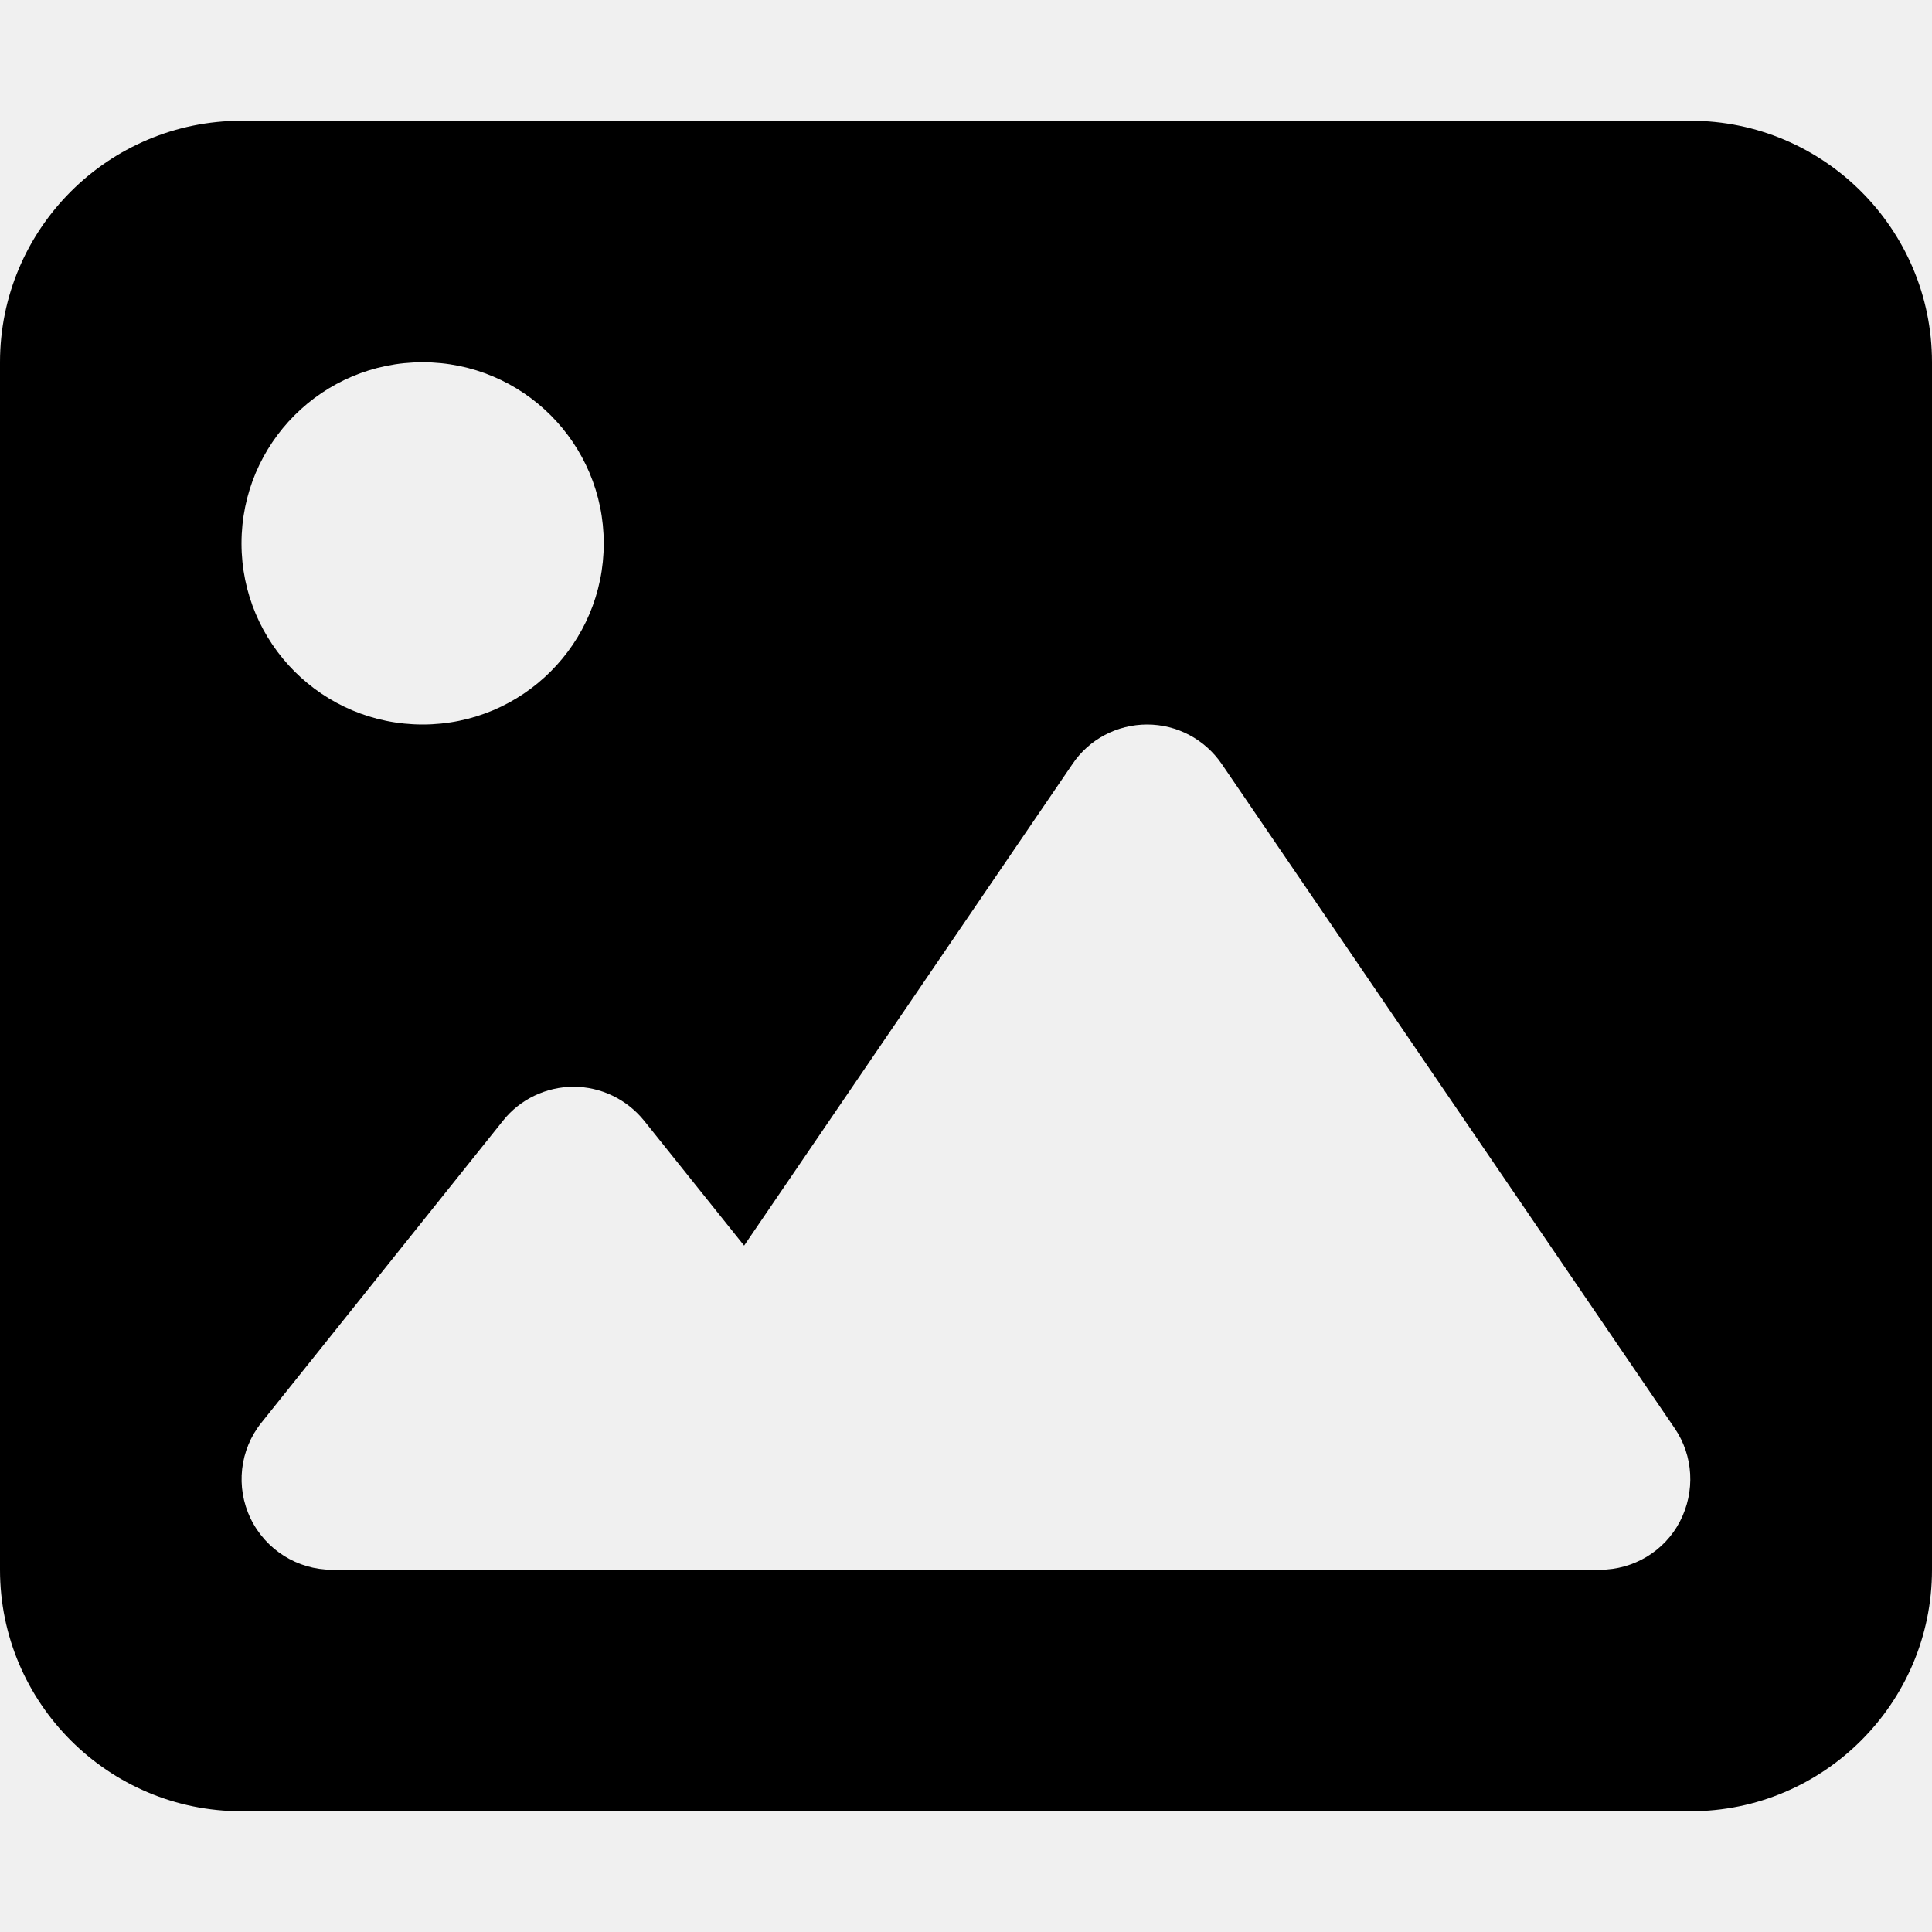
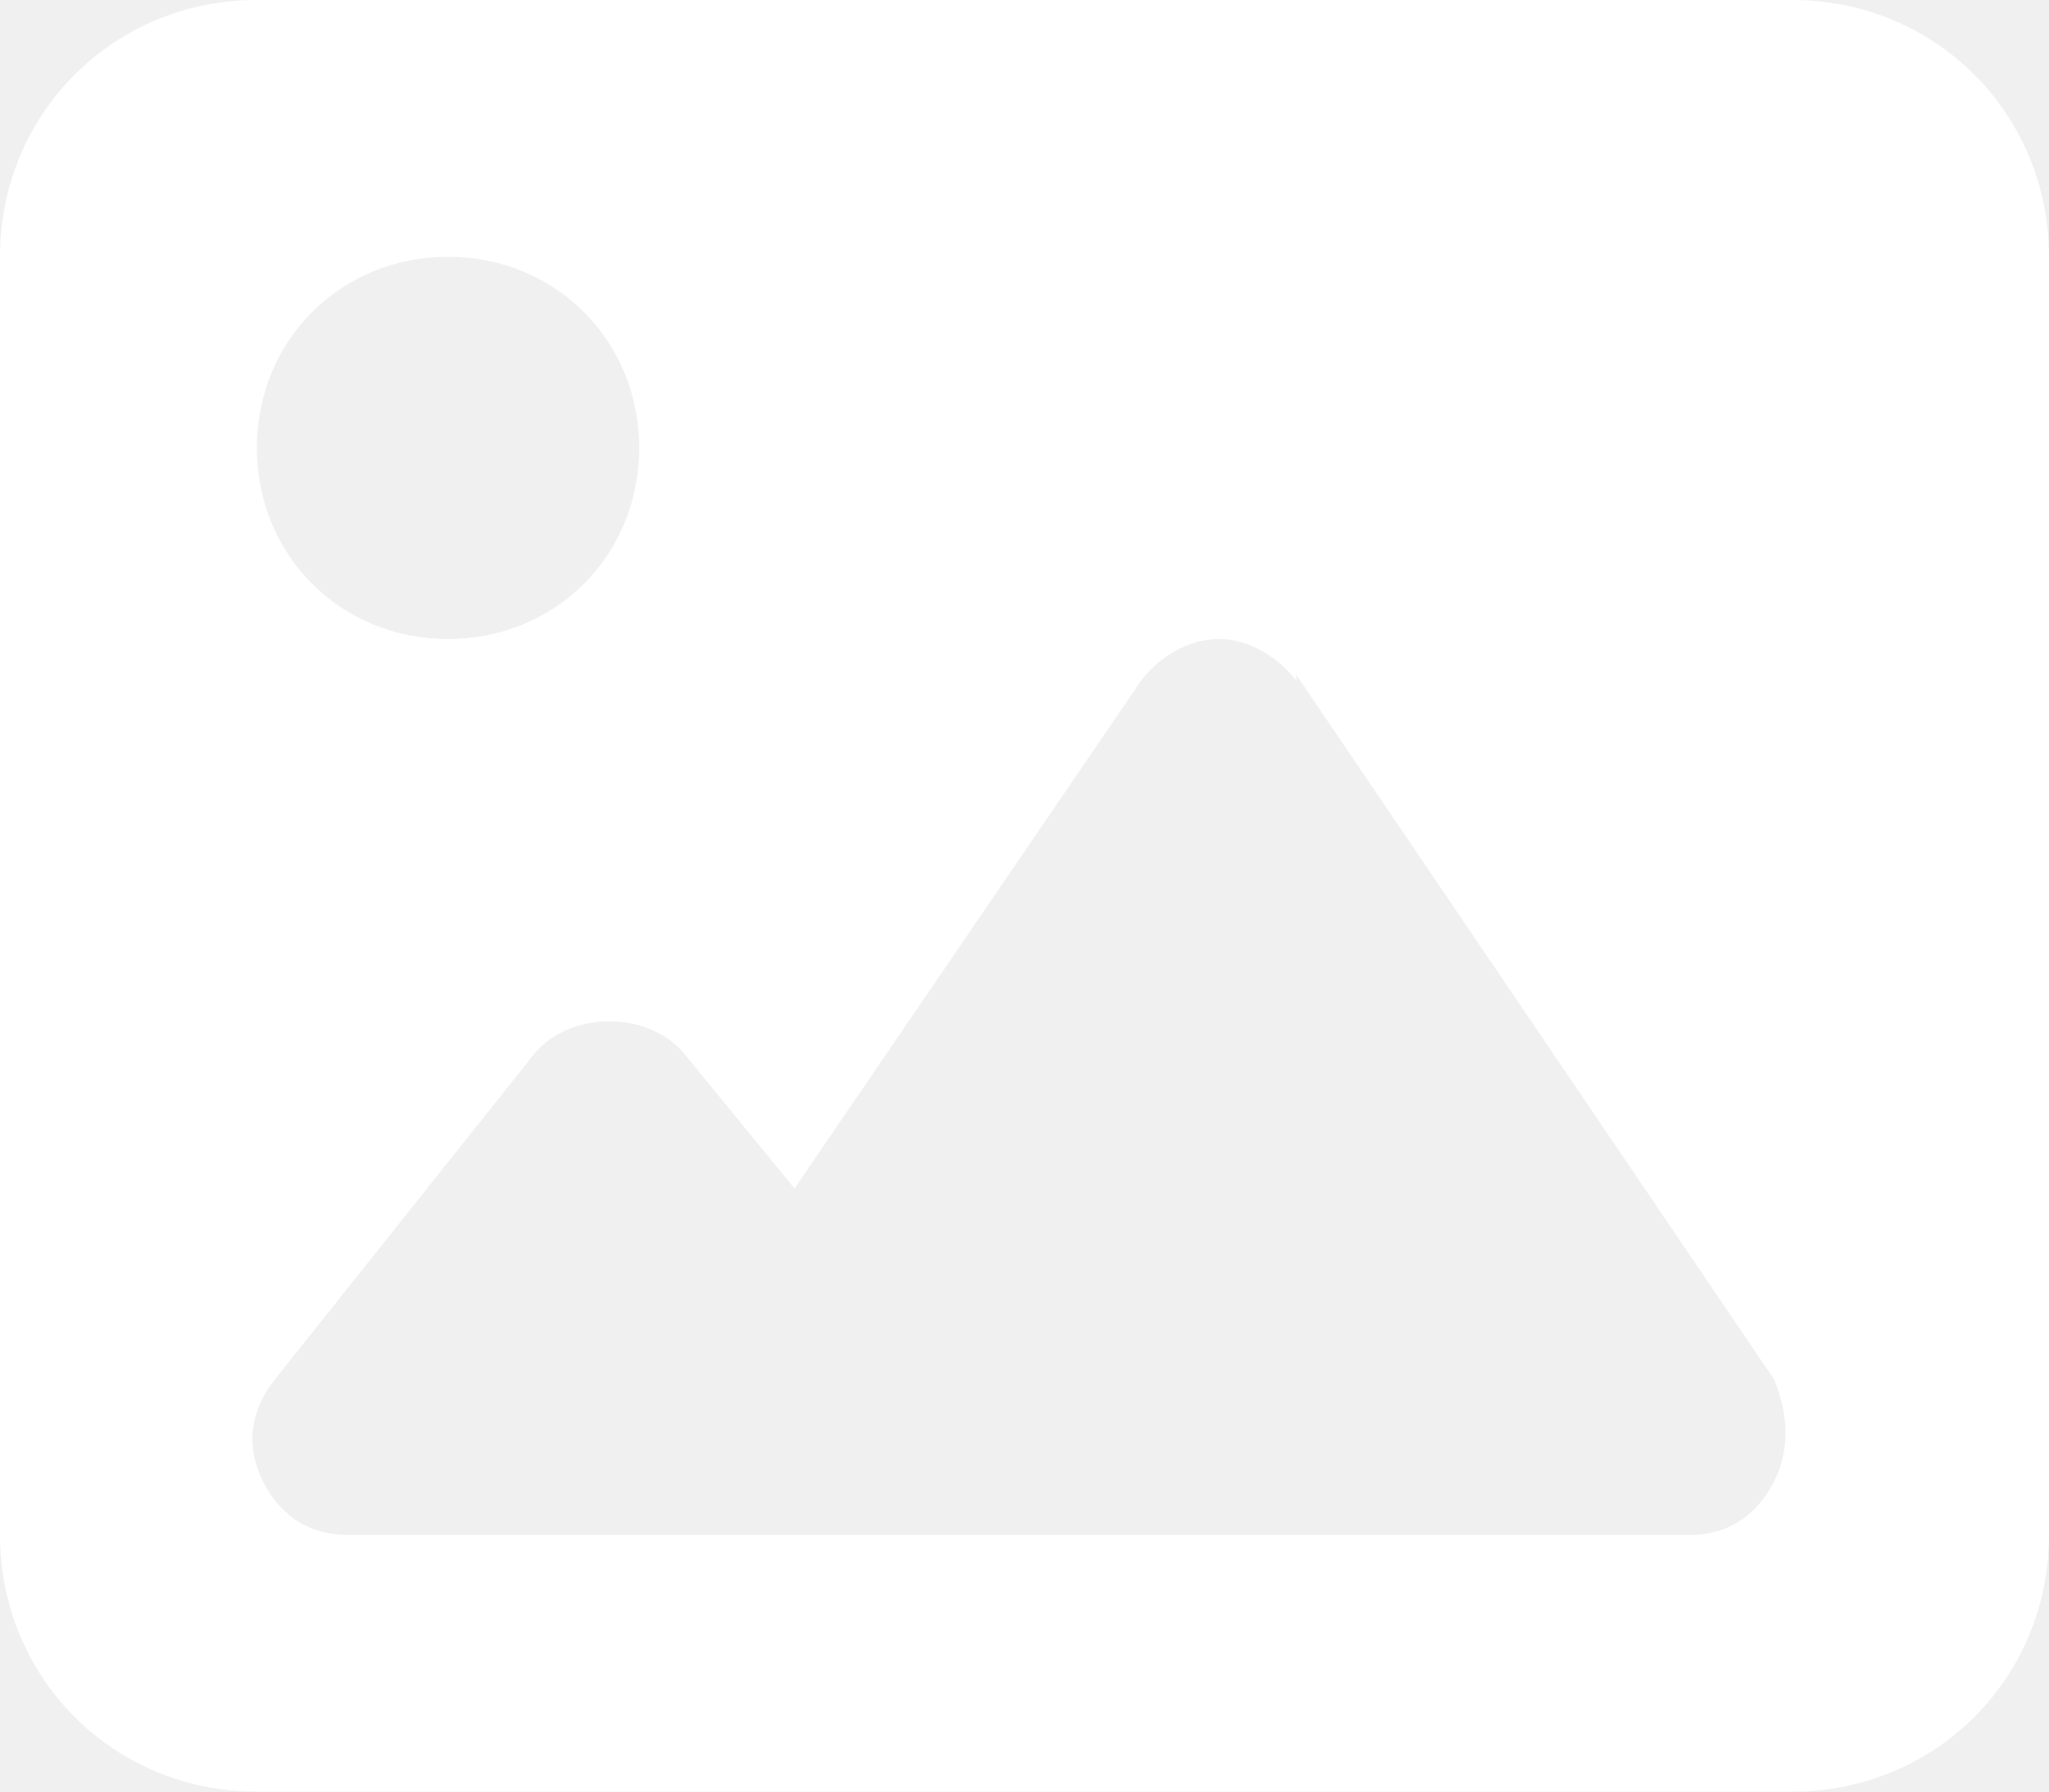
- <svg xmlns="http://www.w3.org/2000/svg" viewBox="0 0 512 512">
-   <path d="M0 96C0 60.7 28.7 32 64 32H448c35.3 0 64 28.7 64 64V416c0 35.3-28.7 64-64 64H64c-35.3 0-64-28.7-64-64V96zM323.8 202.5c-4.5-6.6-11.9-10.5-19.8-10.5s-15.4 3.9-19.8 10.5l-87 127.6L170.7 297c-4.6-5.7-11.5-9-18.7-9s-14.2 3.3-18.7 9l-64 80c-5.8 7.2-6.9 17.1-2.9 25.4s12.4 13.6 21.6 13.6h96 32H424c8.9 0 17.1-4.9 21.2-12.8s3.6-17.4-1.4-24.7l-120-176zM112 192a48 48 0 1 0 0-96 48 48 0 1 0 0 96z" />
+ <svg xmlns="http://www.w3.org/2000/svg" id="Layer_1" version="1.1" viewBox="0 0 34.3 30">
+   <defs>
+     <style>
+       .st0 {
+         fill: #fff;
+       }
+     </style>
+   </defs>
+   <path class="st0" d="M0,4.3C0,1.9,1.9,0,4.3,0h25.7c2.4,0,4.3,1.9,4.3,4.3v21.4c0,2.4-1.9,4.3-4.3,4.3H4.3C1.9,30,0,28.1,0,25.7V4.3ZM21.7,11.4c-.3-.4-.8-.7-1.3-.7s-1,.3-1.3.7l-5.8,8.5-1.8-2.2c-.3-.4-.8-.6-1.3-.6s-1,.2-1.3.6l-4.3,5.4c-.4.5-.5,1.1-.2,1.7s.8.9,1.4.9h22.5c.6,0,1.1-.3,1.4-.9s.2-1.2,0-1.7l-8-11.8h0ZM7.5,10.7c1.8,0,3.2-1.4,3.2-3.2s-1.4-3.2-3.2-3.2-3.2,1.4-3.2,3.2,1.4,3.2,3.2,3.2Z" />
</svg>
